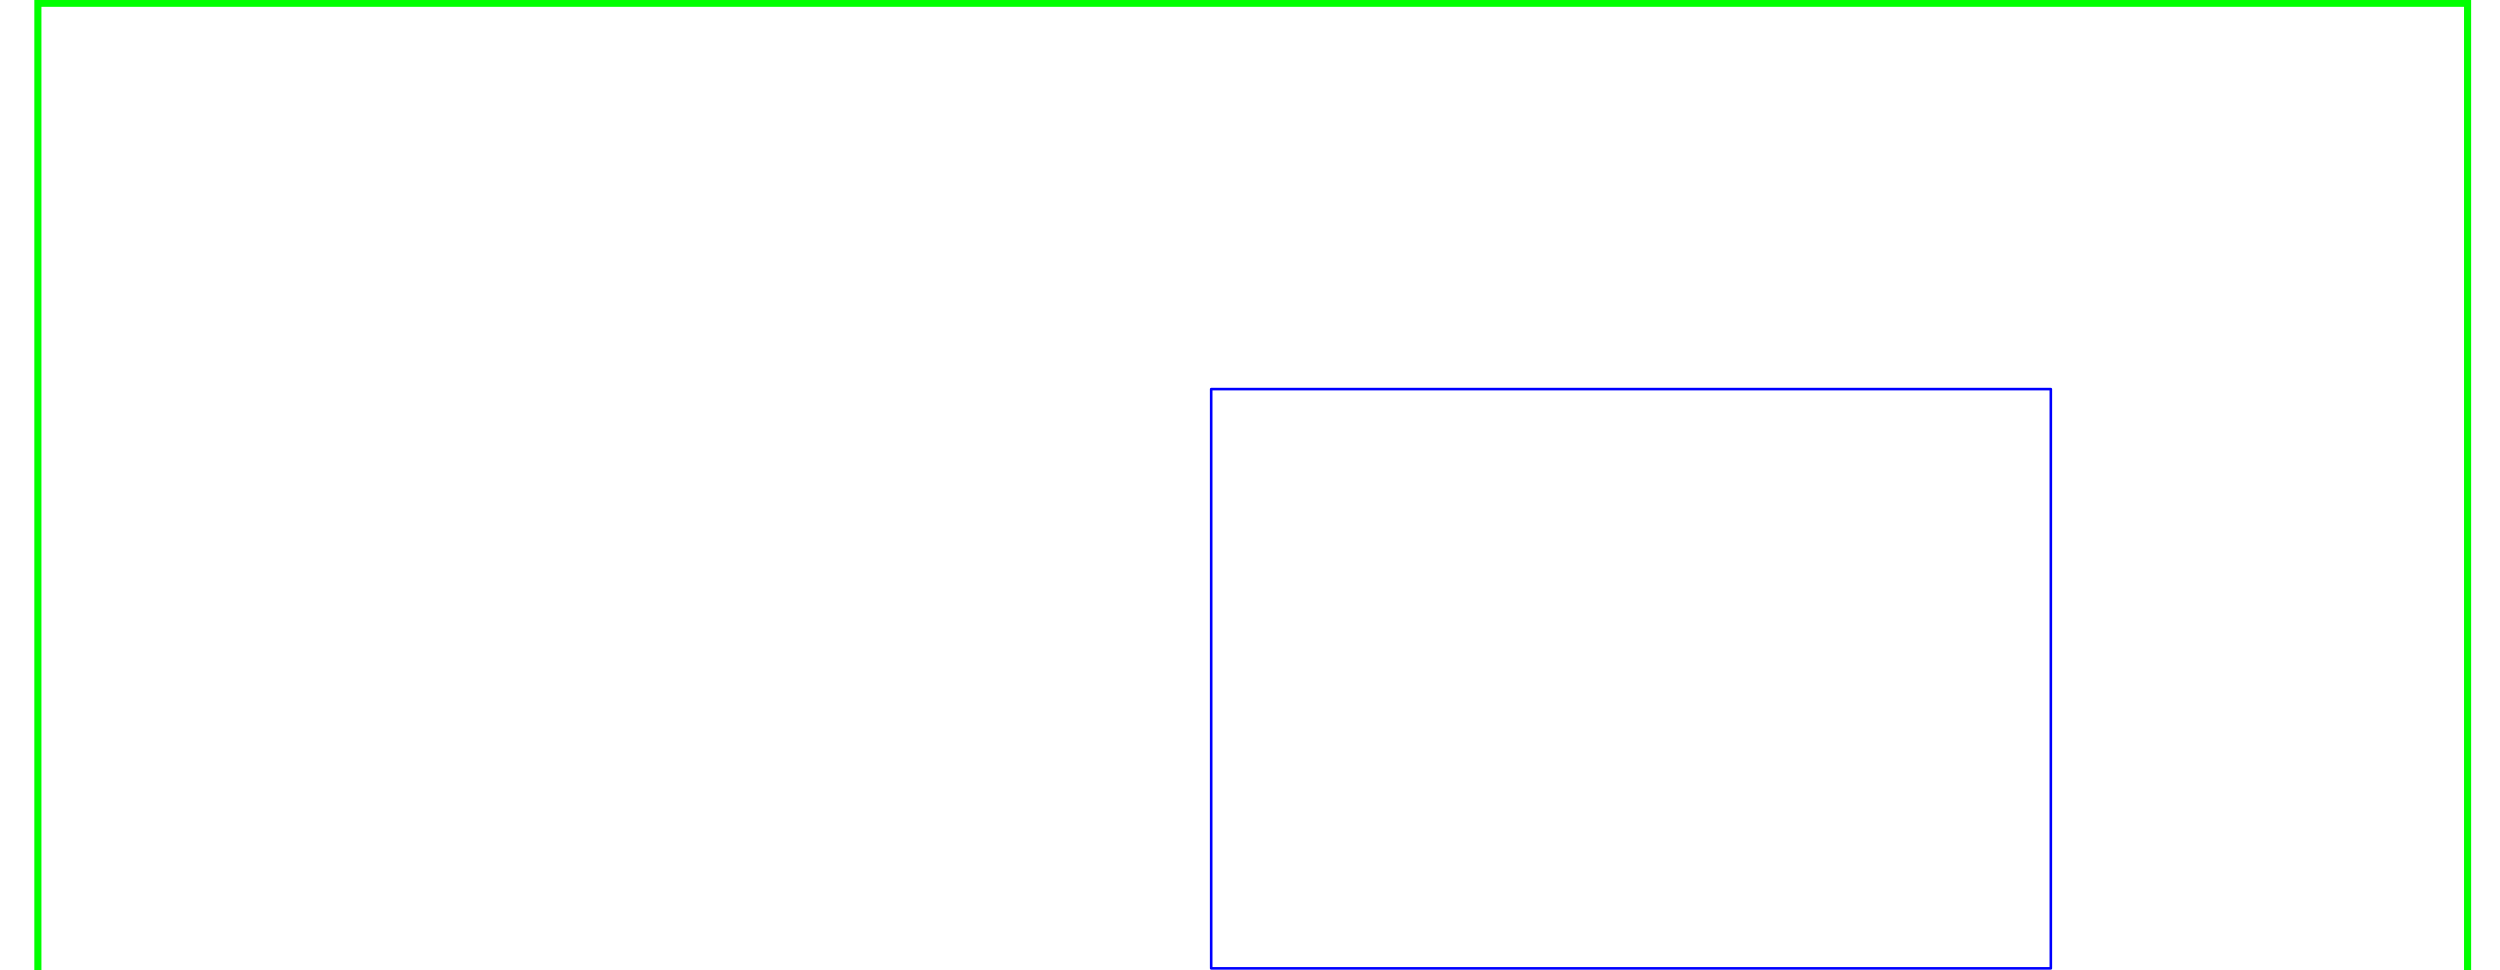
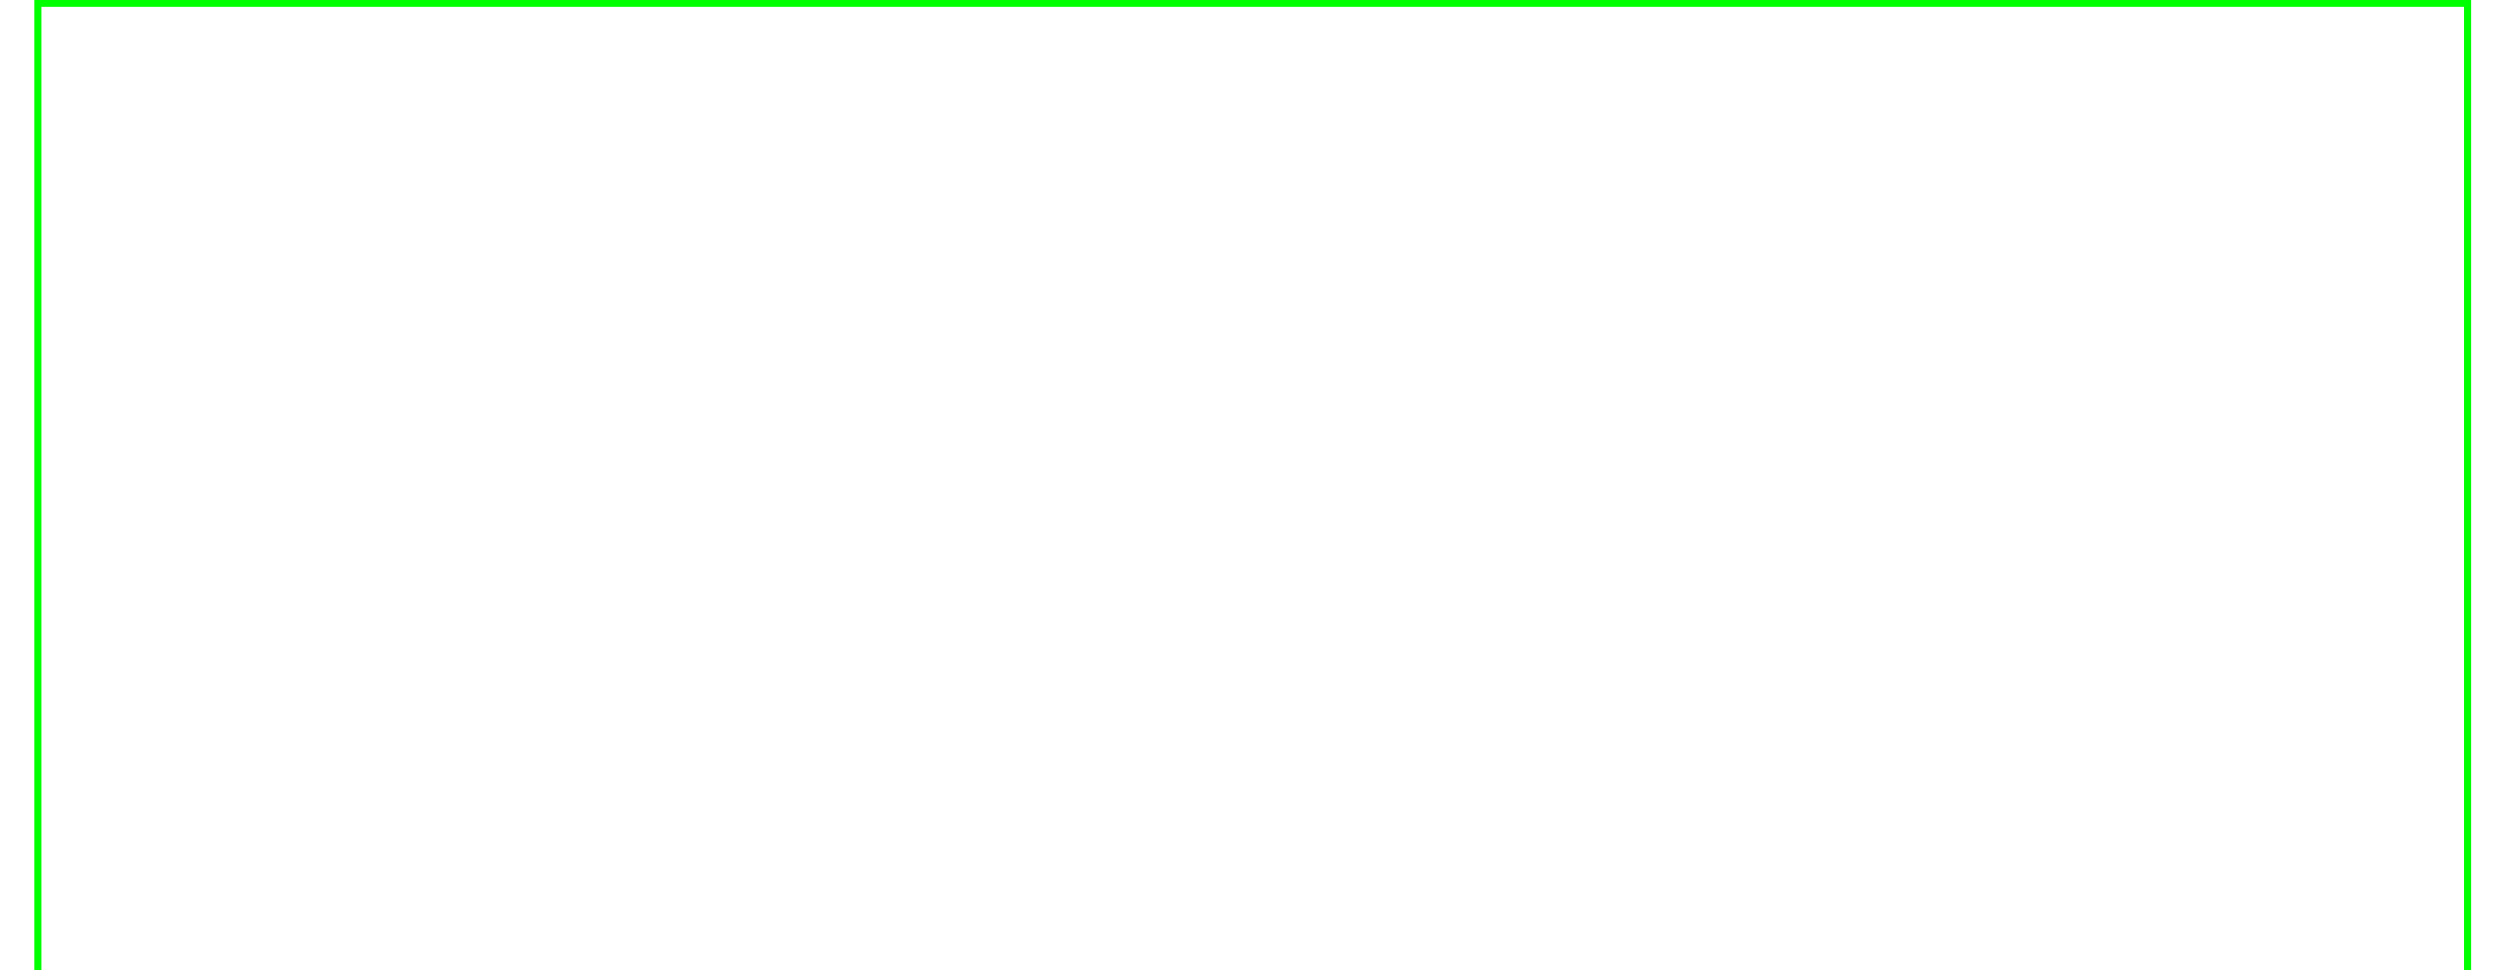
<svg xmlns="http://www.w3.org/2000/svg" viewBox="0 0 1536 614.4" id="svg1091" width="16.5in" height="6.4in" style="fill:none;stroke:none;stroke-linecap:square;stroke-miterlimit:10" version="1.1">
  <defs id="defs10" />
-   <path d="m 743.405,246.541 h 532 v 367 h -532 z" id="path1065" style="fill-rule:evenodd;stroke:#0000ff;stroke-width:1.642;stroke-linecap:butt;stroke-linejoin:round;stroke-opacity:1" />
+   <path d="m -10000,-10000 h 532 v 367 h -532 z" id="path1065" style="fill-rule:evenodd;stroke:#0000ff;stroke-width:1.642;stroke-linecap:butt;stroke-linejoin:round;stroke-opacity:1" />
  <rect style="fill:none;fill-opacity:1;stroke:#00ff00;stroke-width:4.5;stroke-miterlimit:10;stroke-dasharray:none;stroke-dashoffset:0.801;stroke-opacity:1" id="rect825" width="1539.459" height="1089.73" x="0" y="2.076" />
</svg>
